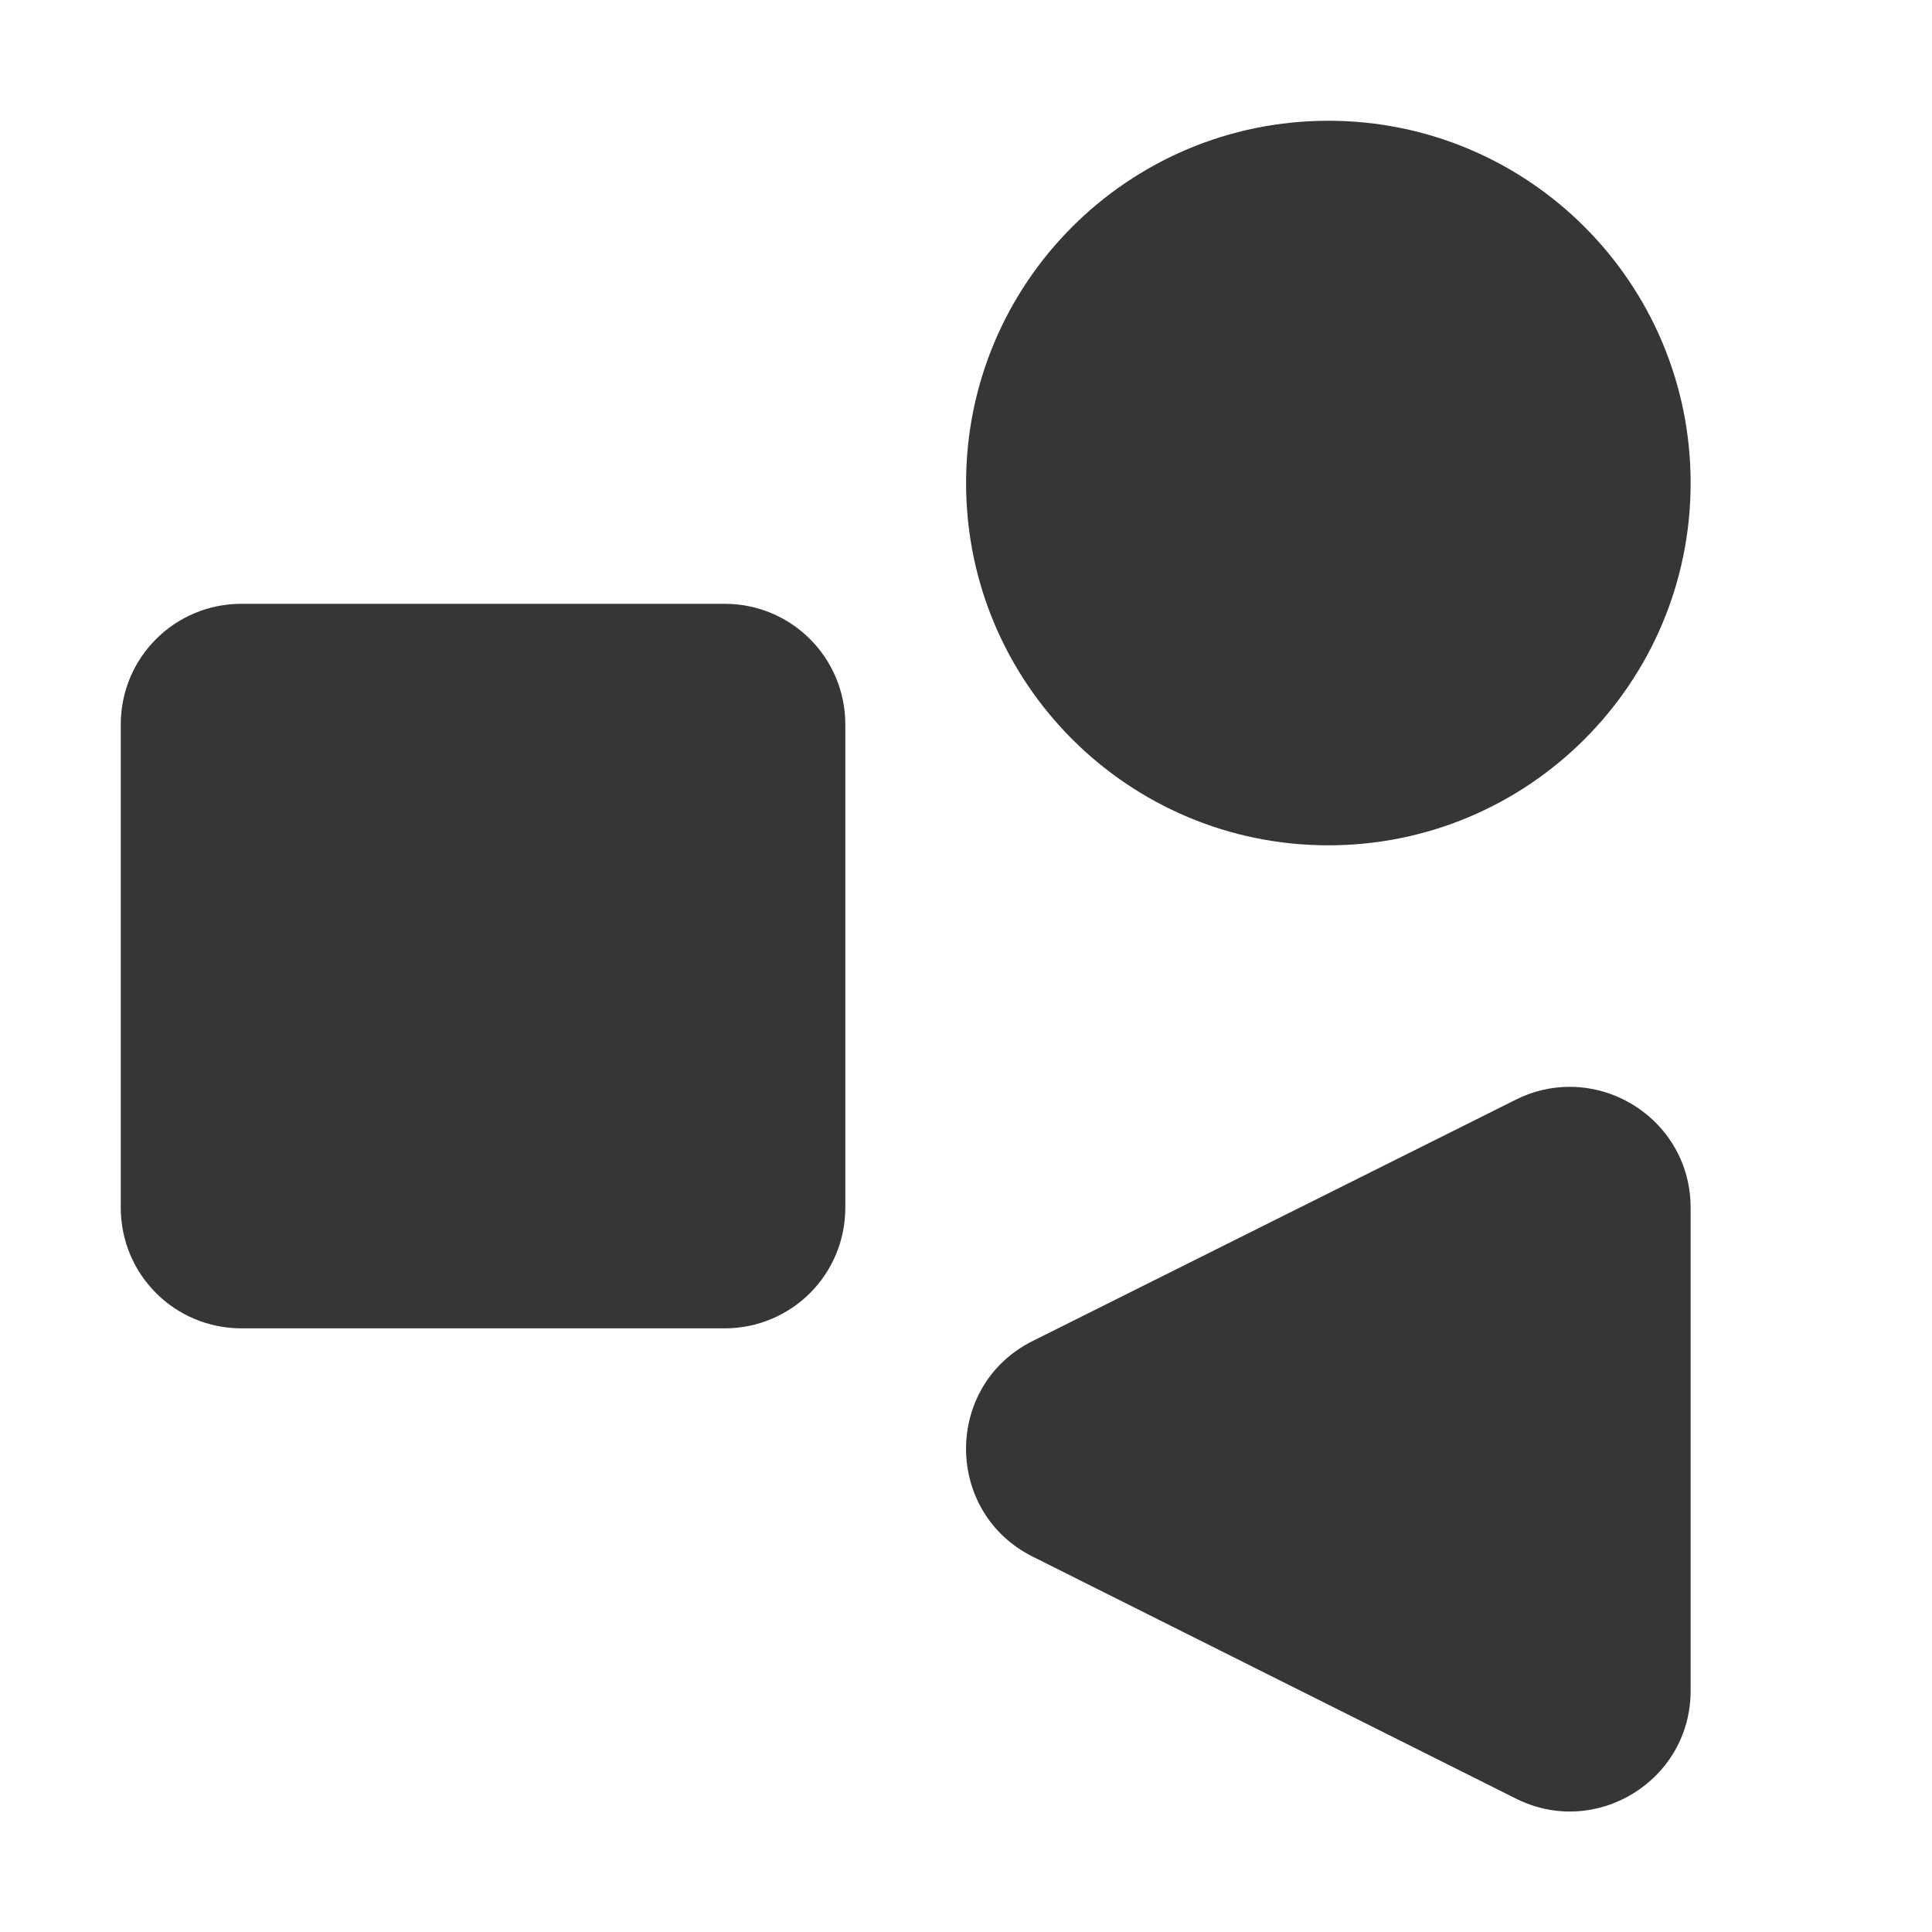
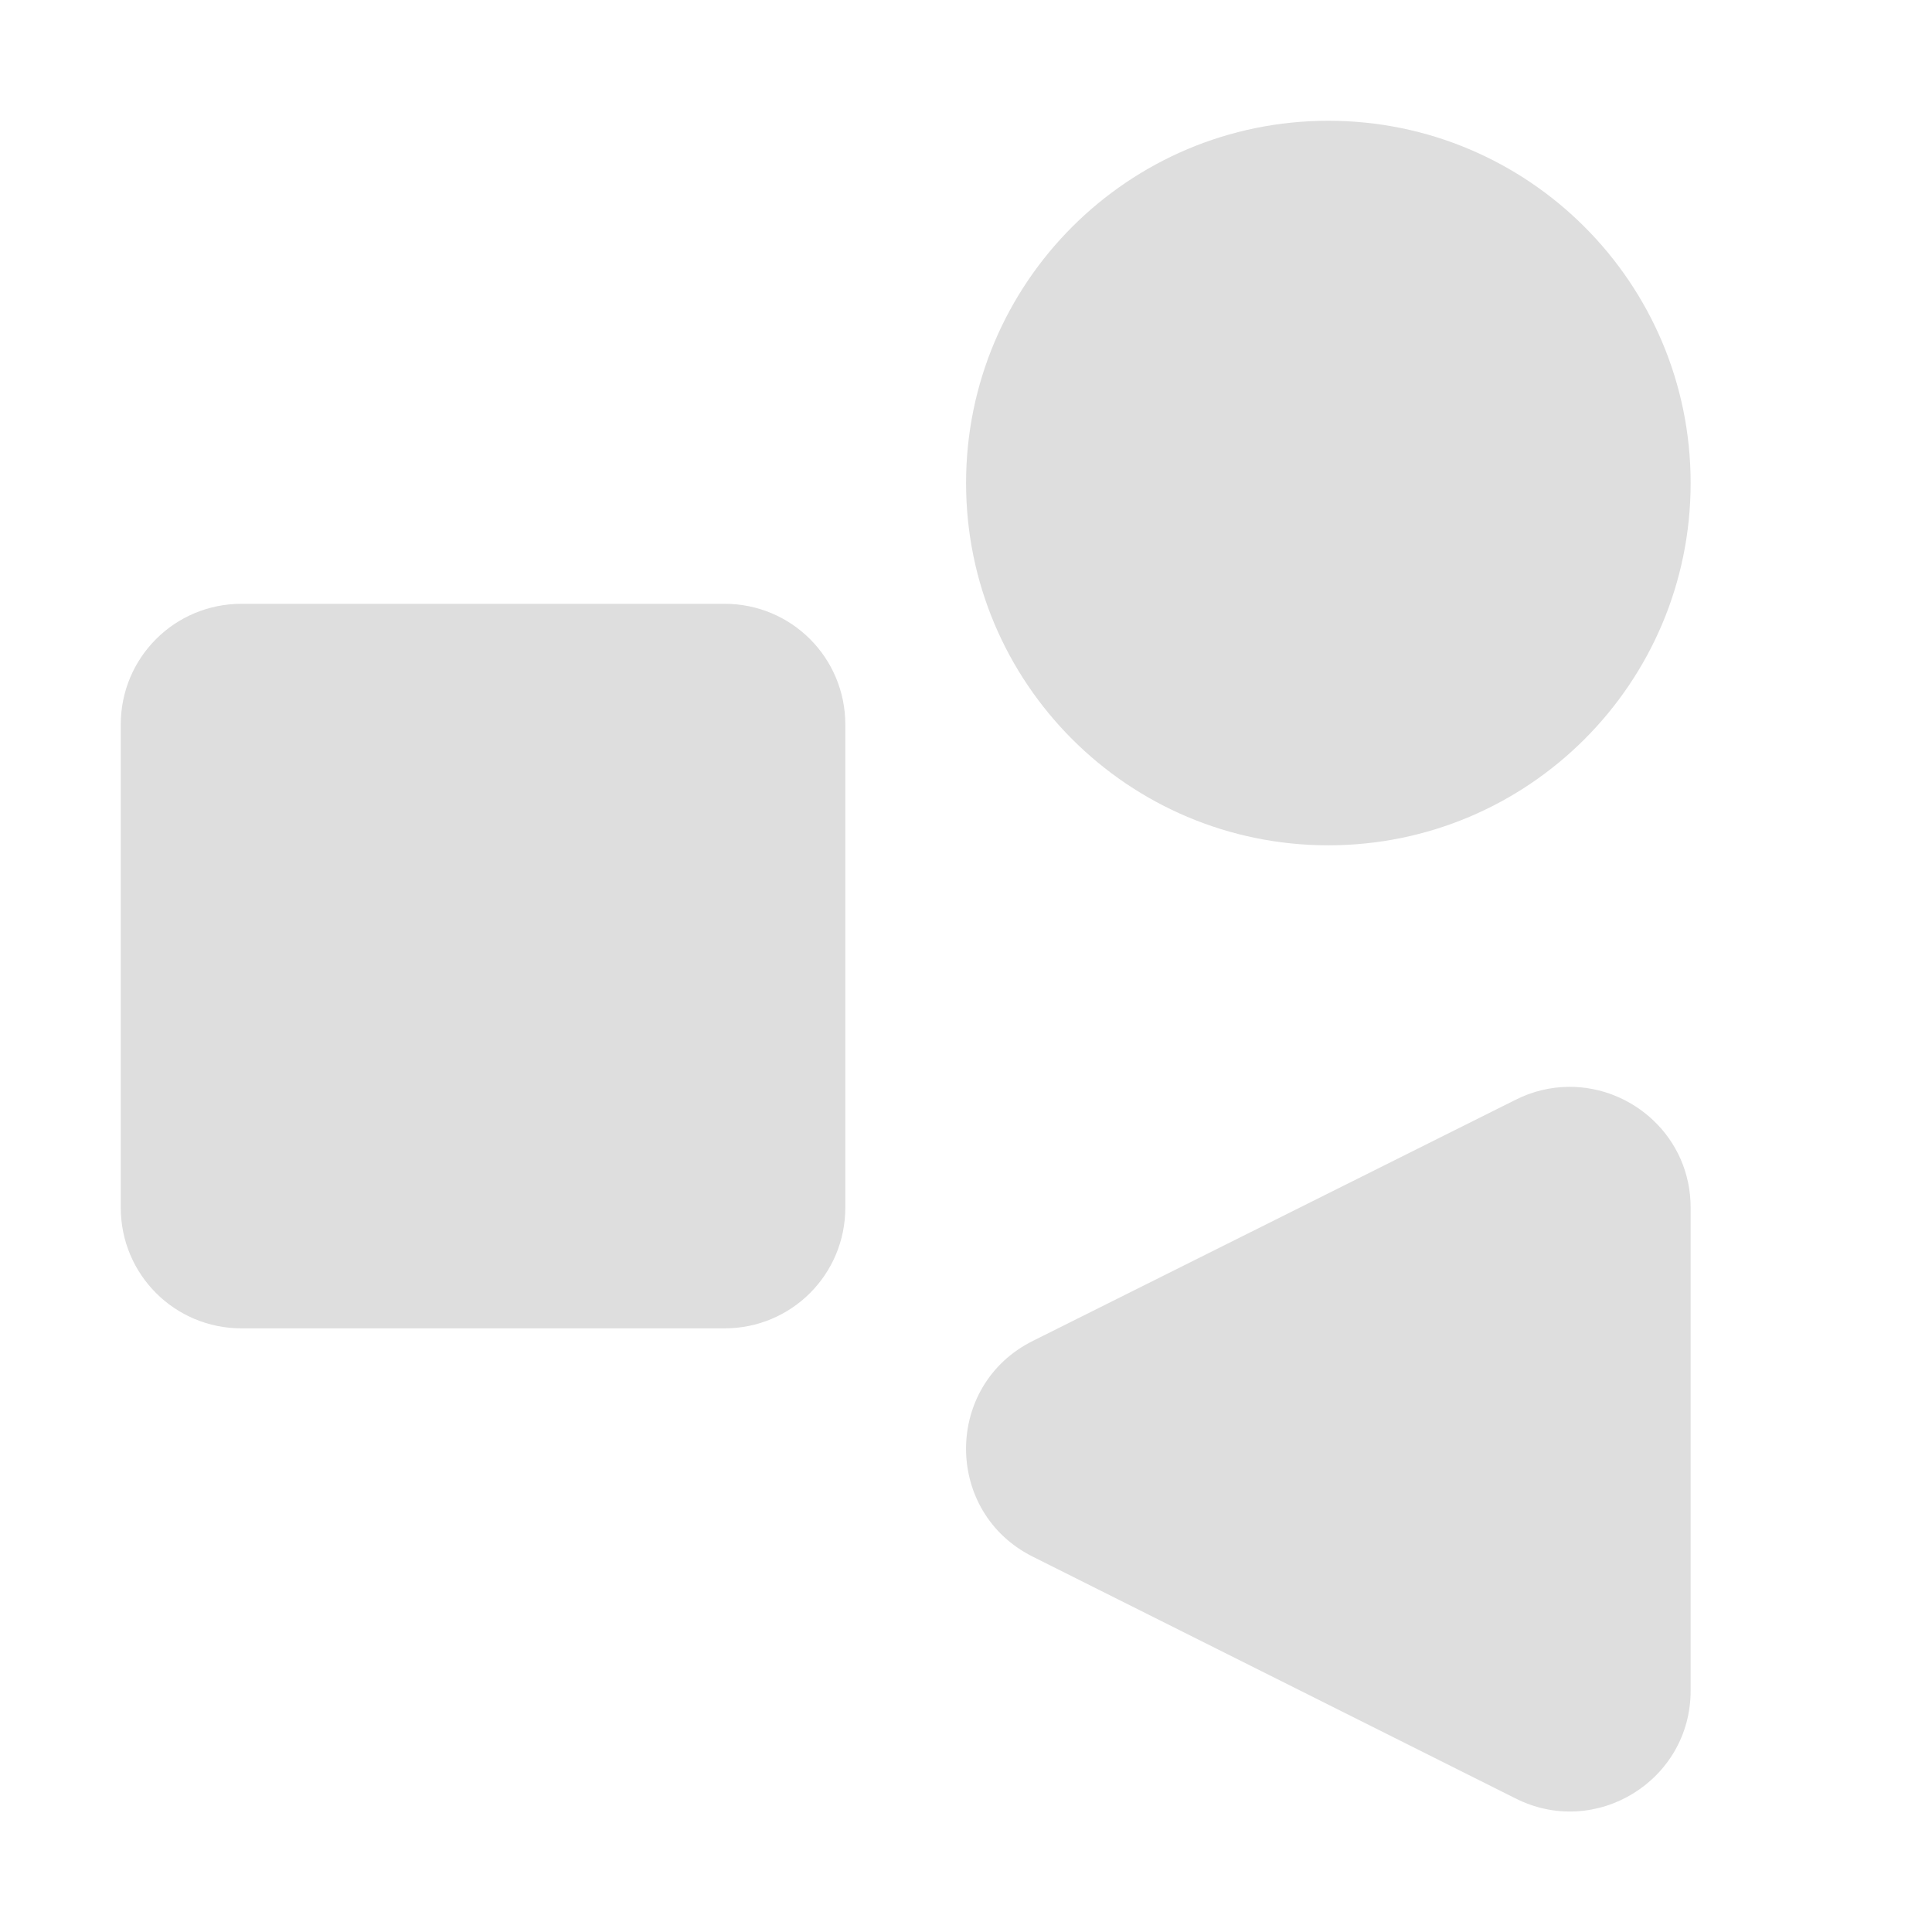
<svg xmlns="http://www.w3.org/2000/svg" width="16" height="16" viewBox="0 0 4.233 4.233" version="1.1" id="svg11945">
  <defs id="defs11942" />
-   <path id="path6011" style="fill:#363636;fill-opacity:1;stroke-width:7.5;stroke-linecap:round;stroke-linejoin:round" d="M 11 1 A 3 3 0 0 0 8 4 A 3 3 0 0 0 11 7 A 3 3 0 0 0 14 4 A 3 3 0 0 0 11 1 z M 2 5 C 1.446 5 1 5.446 1 6 L 1 10 C 1 10.554 1.446 11 2 11 L 6 11 C 6.554 11 7 10.554 7 10 L 7 6 C 7 5.446 6.554 5 6 5 L 2 5 z M 12.992 9 C 12.844 9.001 12.692 9.035 12.547 9.109 L 8.557 11.102 C 7.814 11.468 7.814 12.526 8.557 12.893 L 12.547 14.891 C 13.213 15.23 14.002 14.745 14 13.998 L 14 10.002 C 14.001 9.419 13.52 8.996 12.992 9 z " transform="scale(0.2645833)" />
+   <path id="path6011" style="fill:#dedede;fill-opacity:1;stroke-width:7.5;stroke-linecap:round;stroke-linejoin:round" d="M 11 1 A 3 3 0 0 0 8 4 A 3 3 0 0 0 11 7 A 3 3 0 0 0 14 4 A 3 3 0 0 0 11 1 z M 2 5 C 1.446 5 1 5.446 1 6 L 1 10 C 1 10.554 1.446 11 2 11 L 6 11 C 6.554 11 7 10.554 7 10 L 7 6 C 7 5.446 6.554 5 6 5 L 2 5 z M 12.992 9 C 12.844 9.001 12.692 9.035 12.547 9.109 L 8.557 11.102 C 7.814 11.468 7.814 12.526 8.557 12.893 L 12.547 14.891 C 13.213 15.23 14.002 14.745 14 13.998 L 14 10.002 C 14.001 9.419 13.52 8.996 12.992 9 z " transform="scale(0.2645833)" />
</svg>
